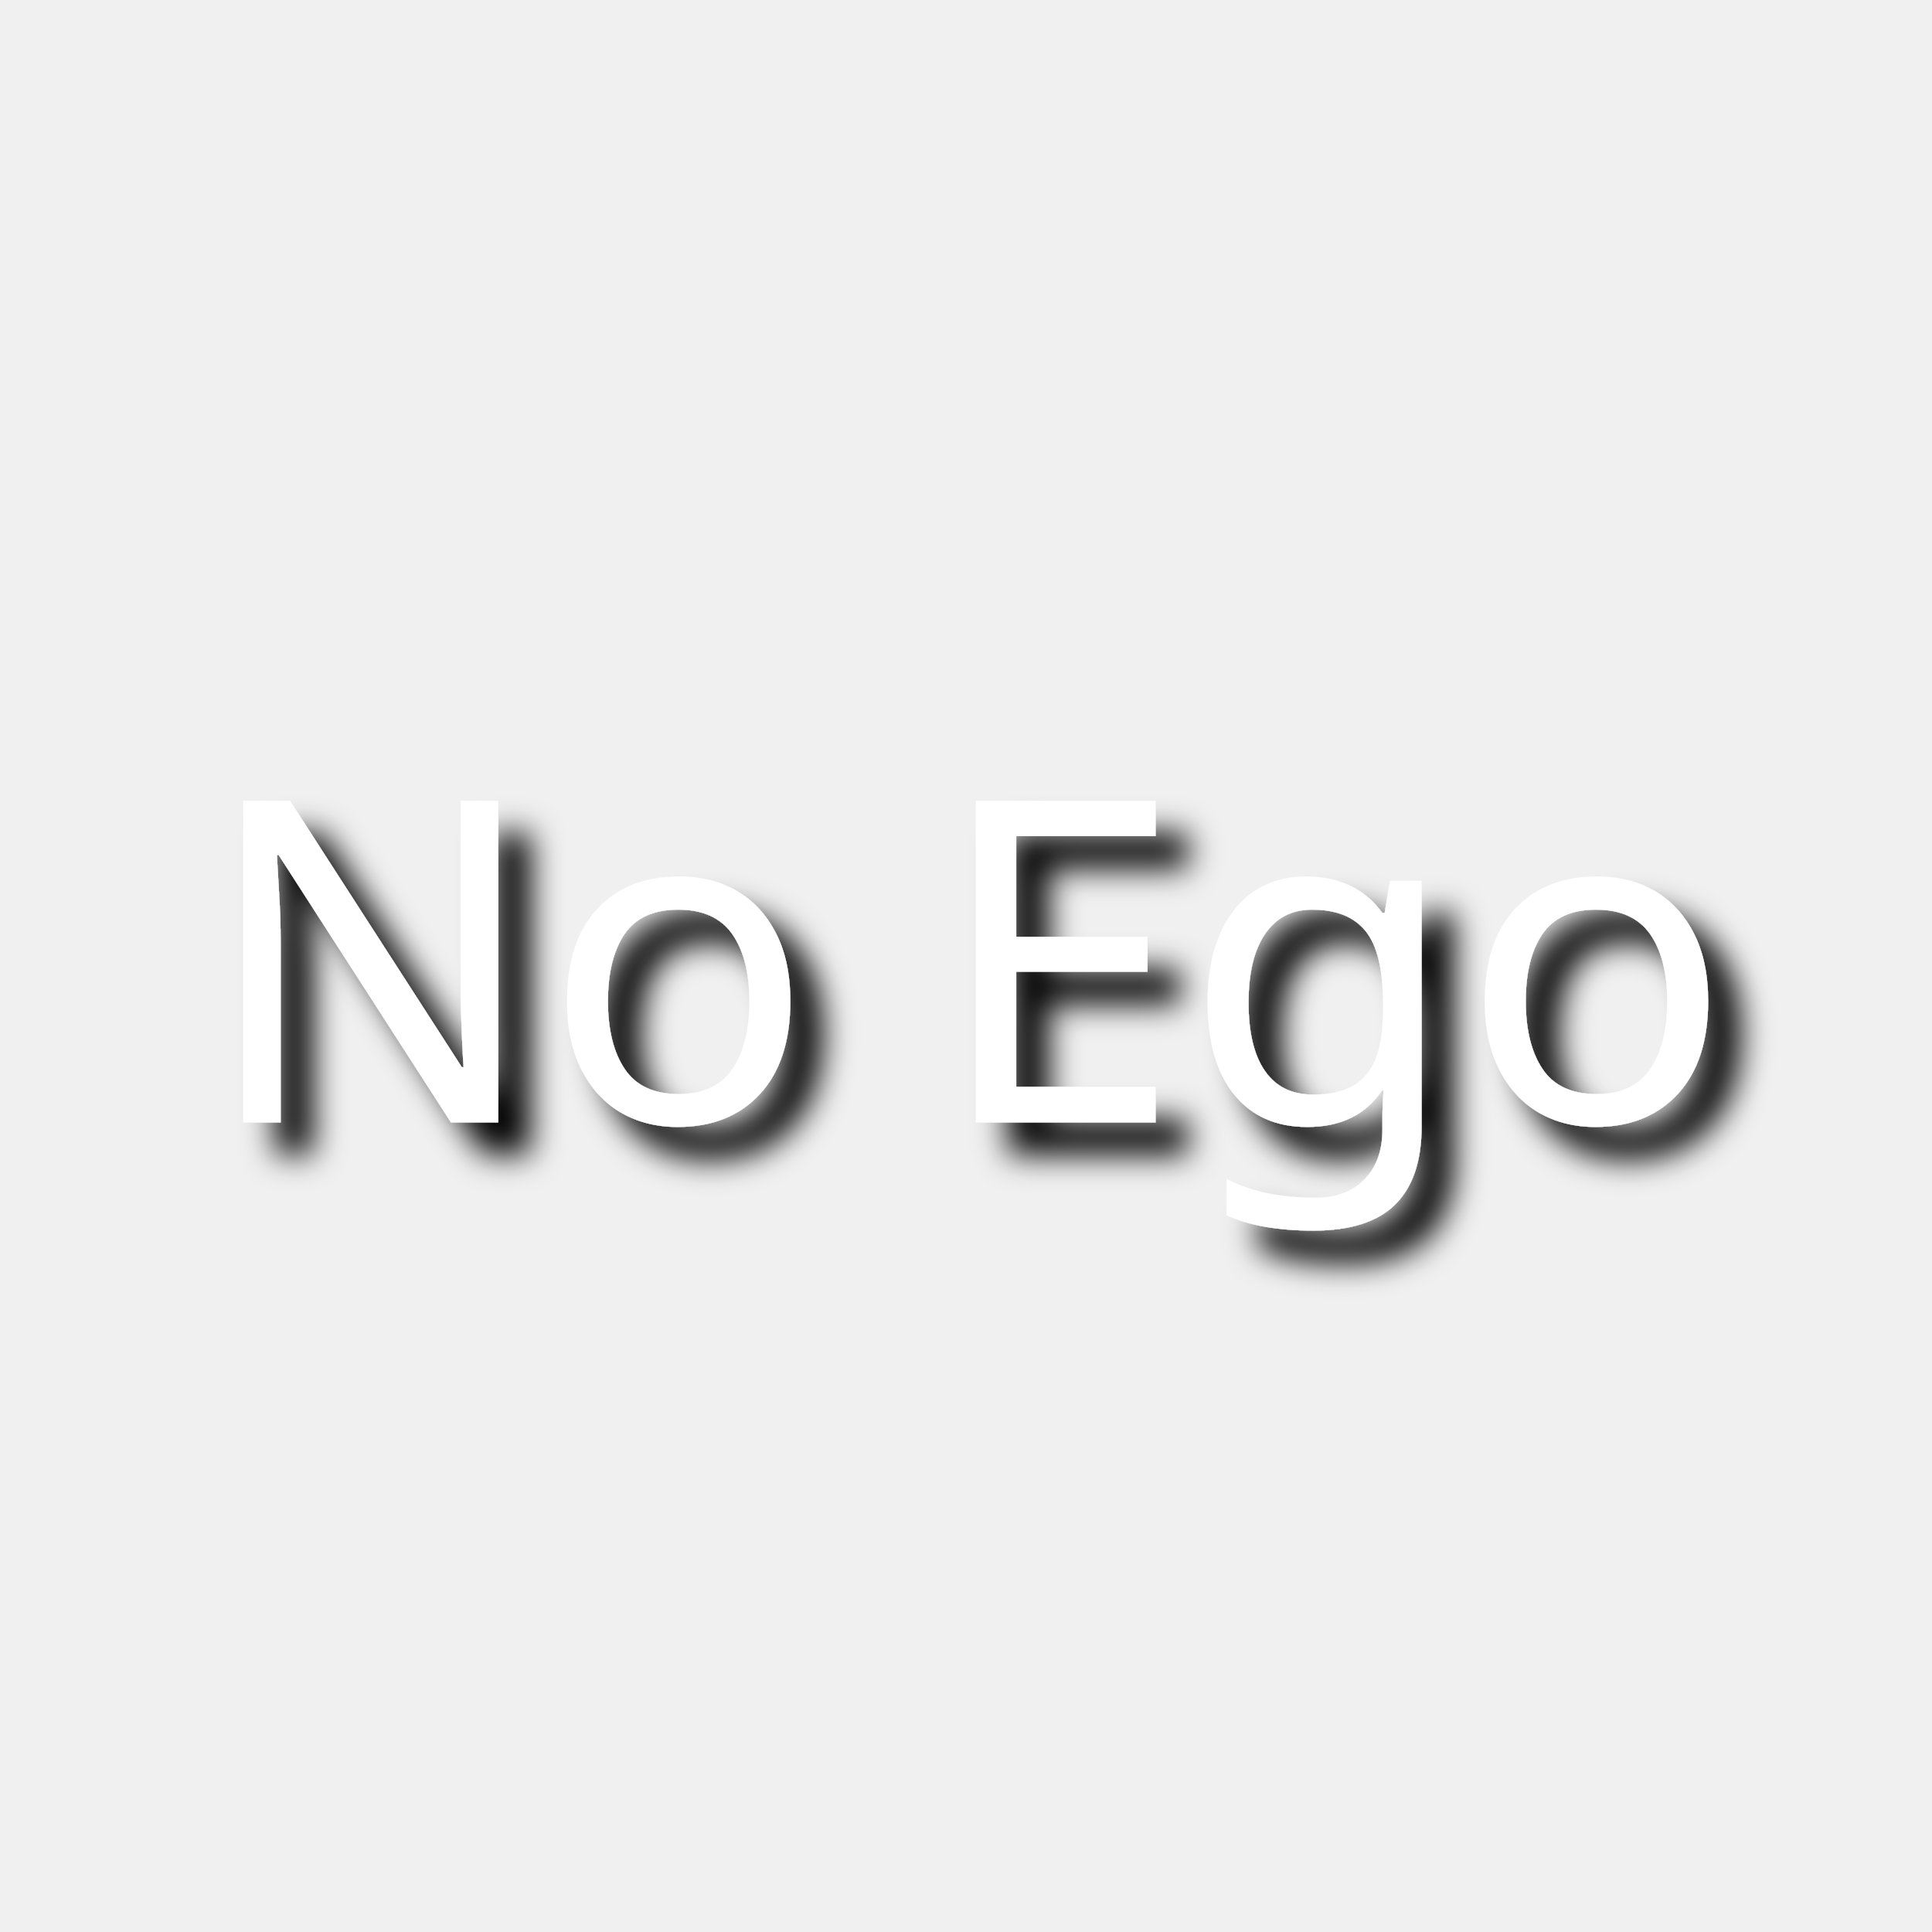
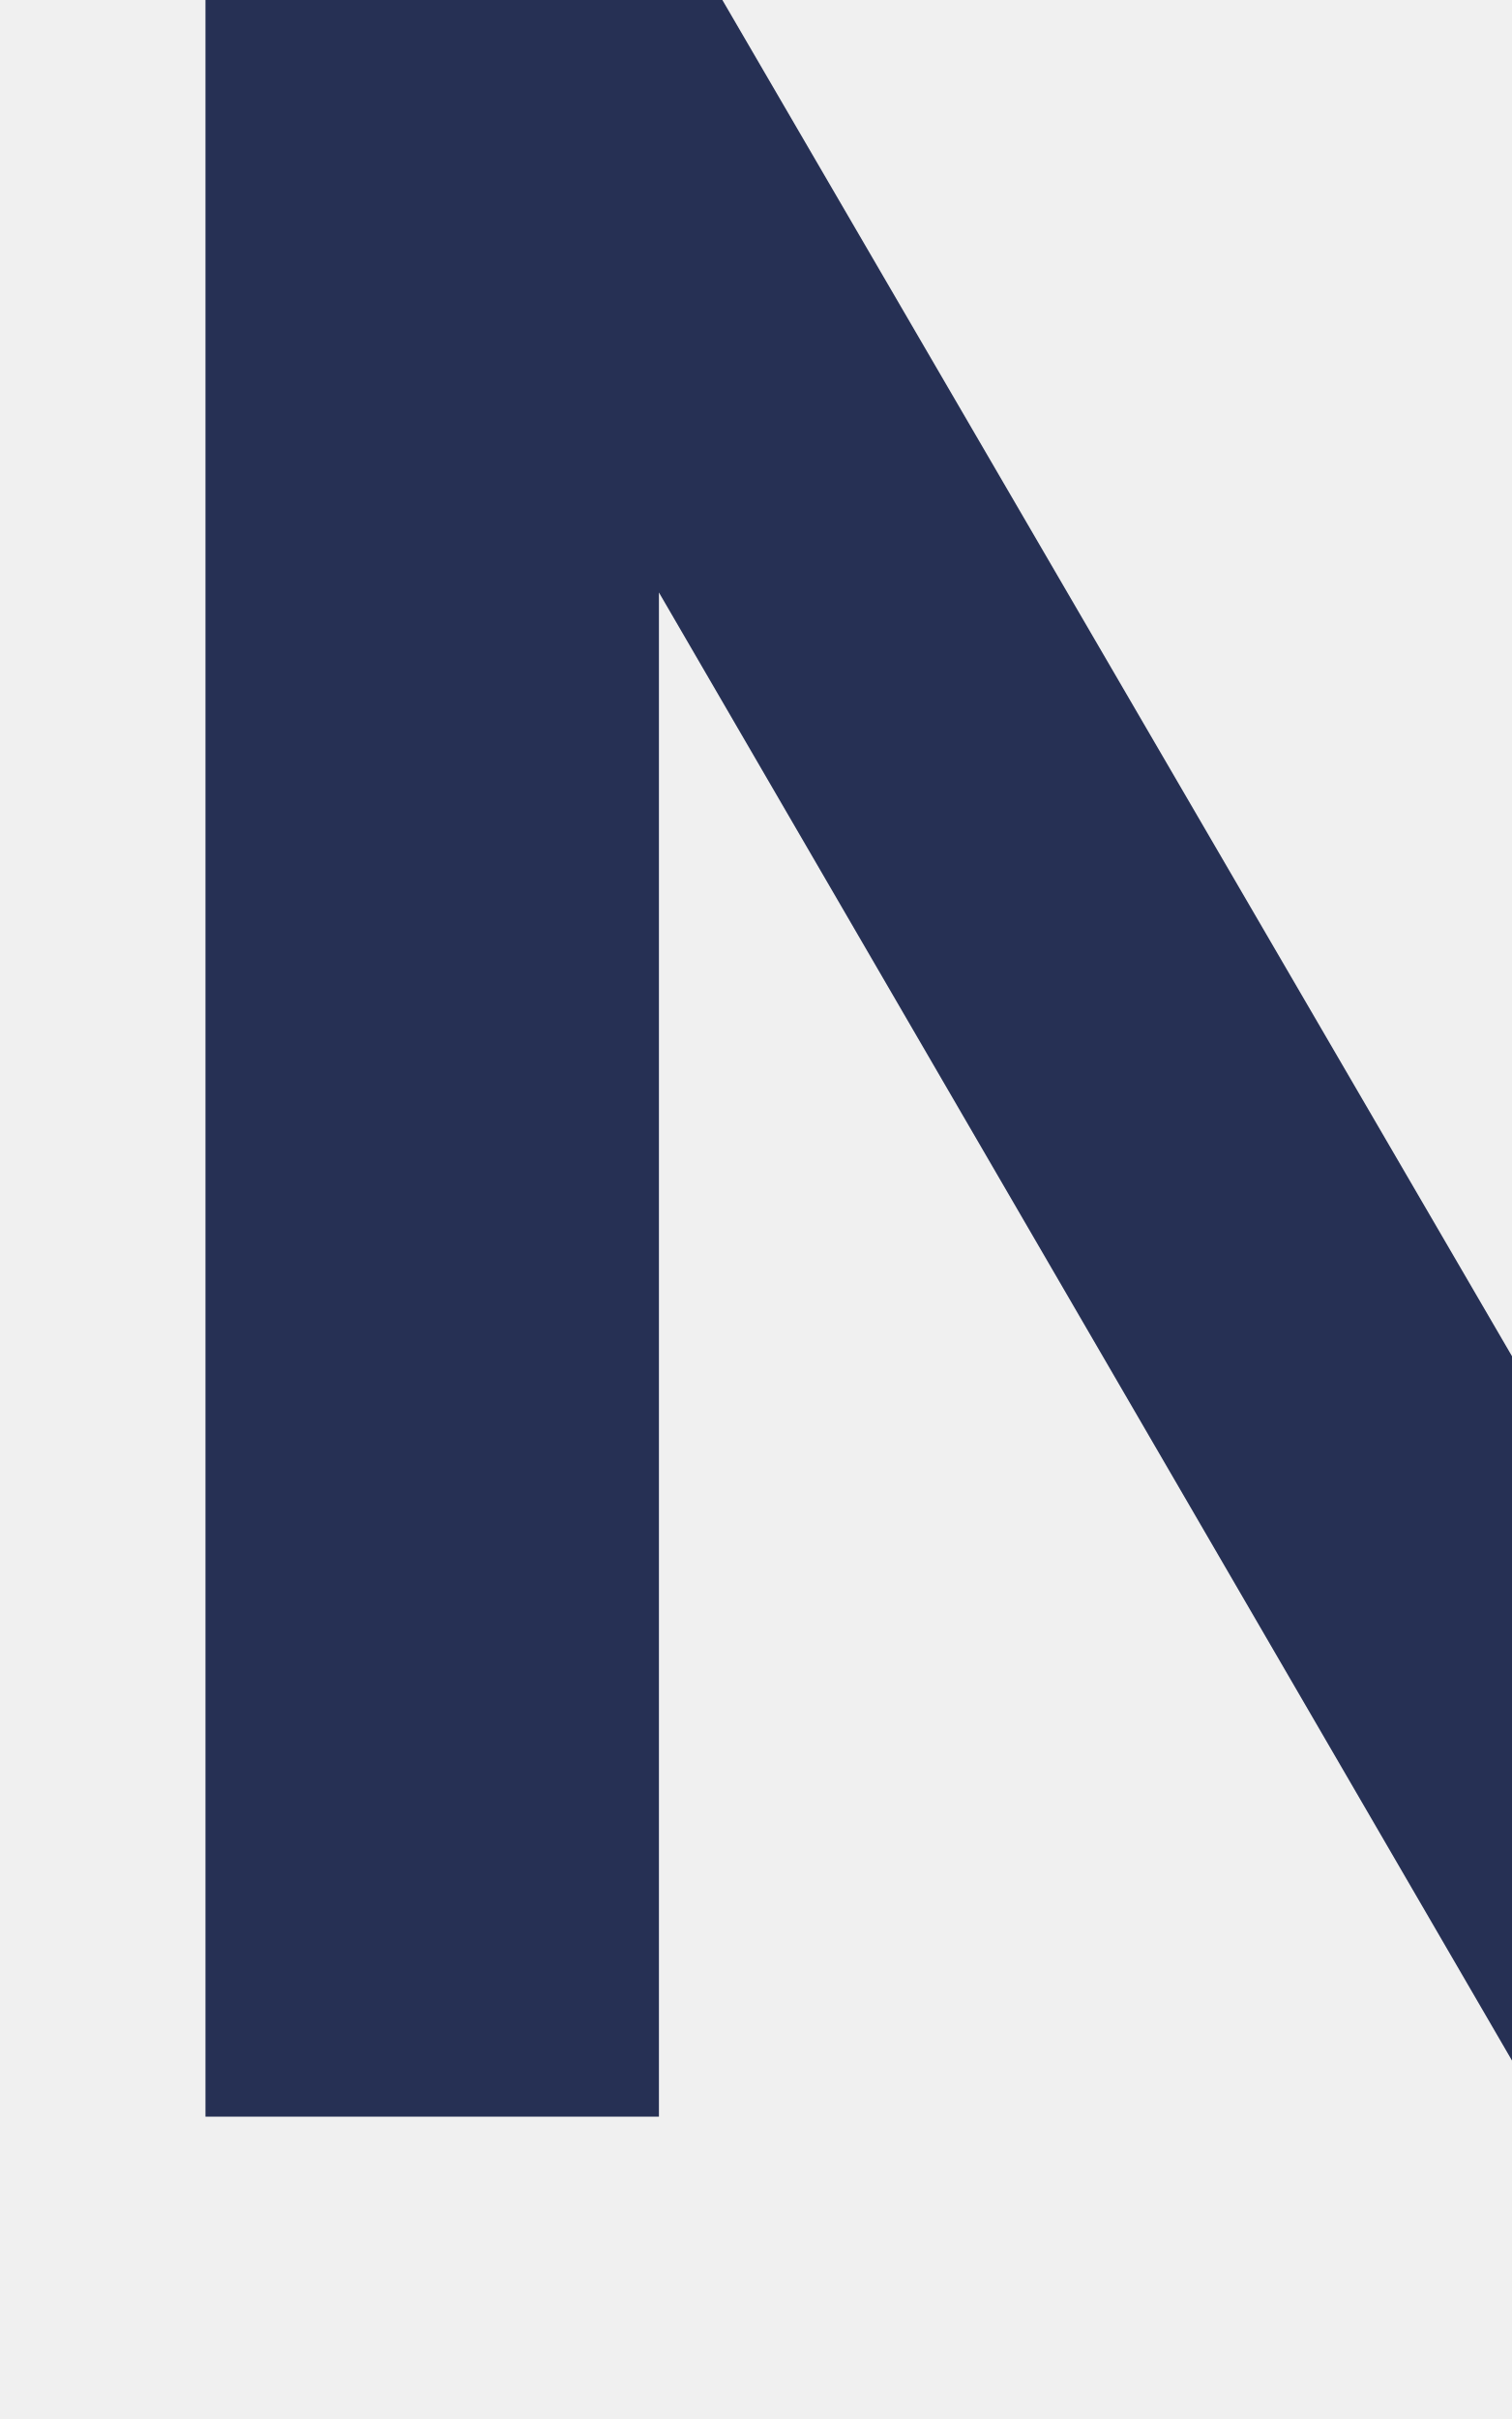
- <svg xmlns="http://www.w3.org/2000/svg" width="120" height="120">
-   <defs>
-     <filter id="emboss" x="-50%" y="-50%" width="200%" height="200%">
-       <feDropShadow dx="2" dy="2" stdDeviation="1" flood-color="#000" />
-     </filter>
-   </defs>
-   <text x="50%" y="50%" text-anchor="middle" dominant-baseline="middle" font-family="Arial Black" font-size="28" fill="#fff" filter="url(#emboss)">
-     No Ego
-   </text>
+ <svg xmlns="http://www.w3.org/2000/svg" viewBox="0 0 50 80">
+   <style>
+     .title { font-family: "Arial Rounded MT Bold", "Segoe UI", "Helvetica", Arial, sans-serif;
+               font-weight:700; font-size:100px; fill:#263054; }
+   </style>
+   <text x="0" y="70" class="title">No Ego</text>
</svg>
